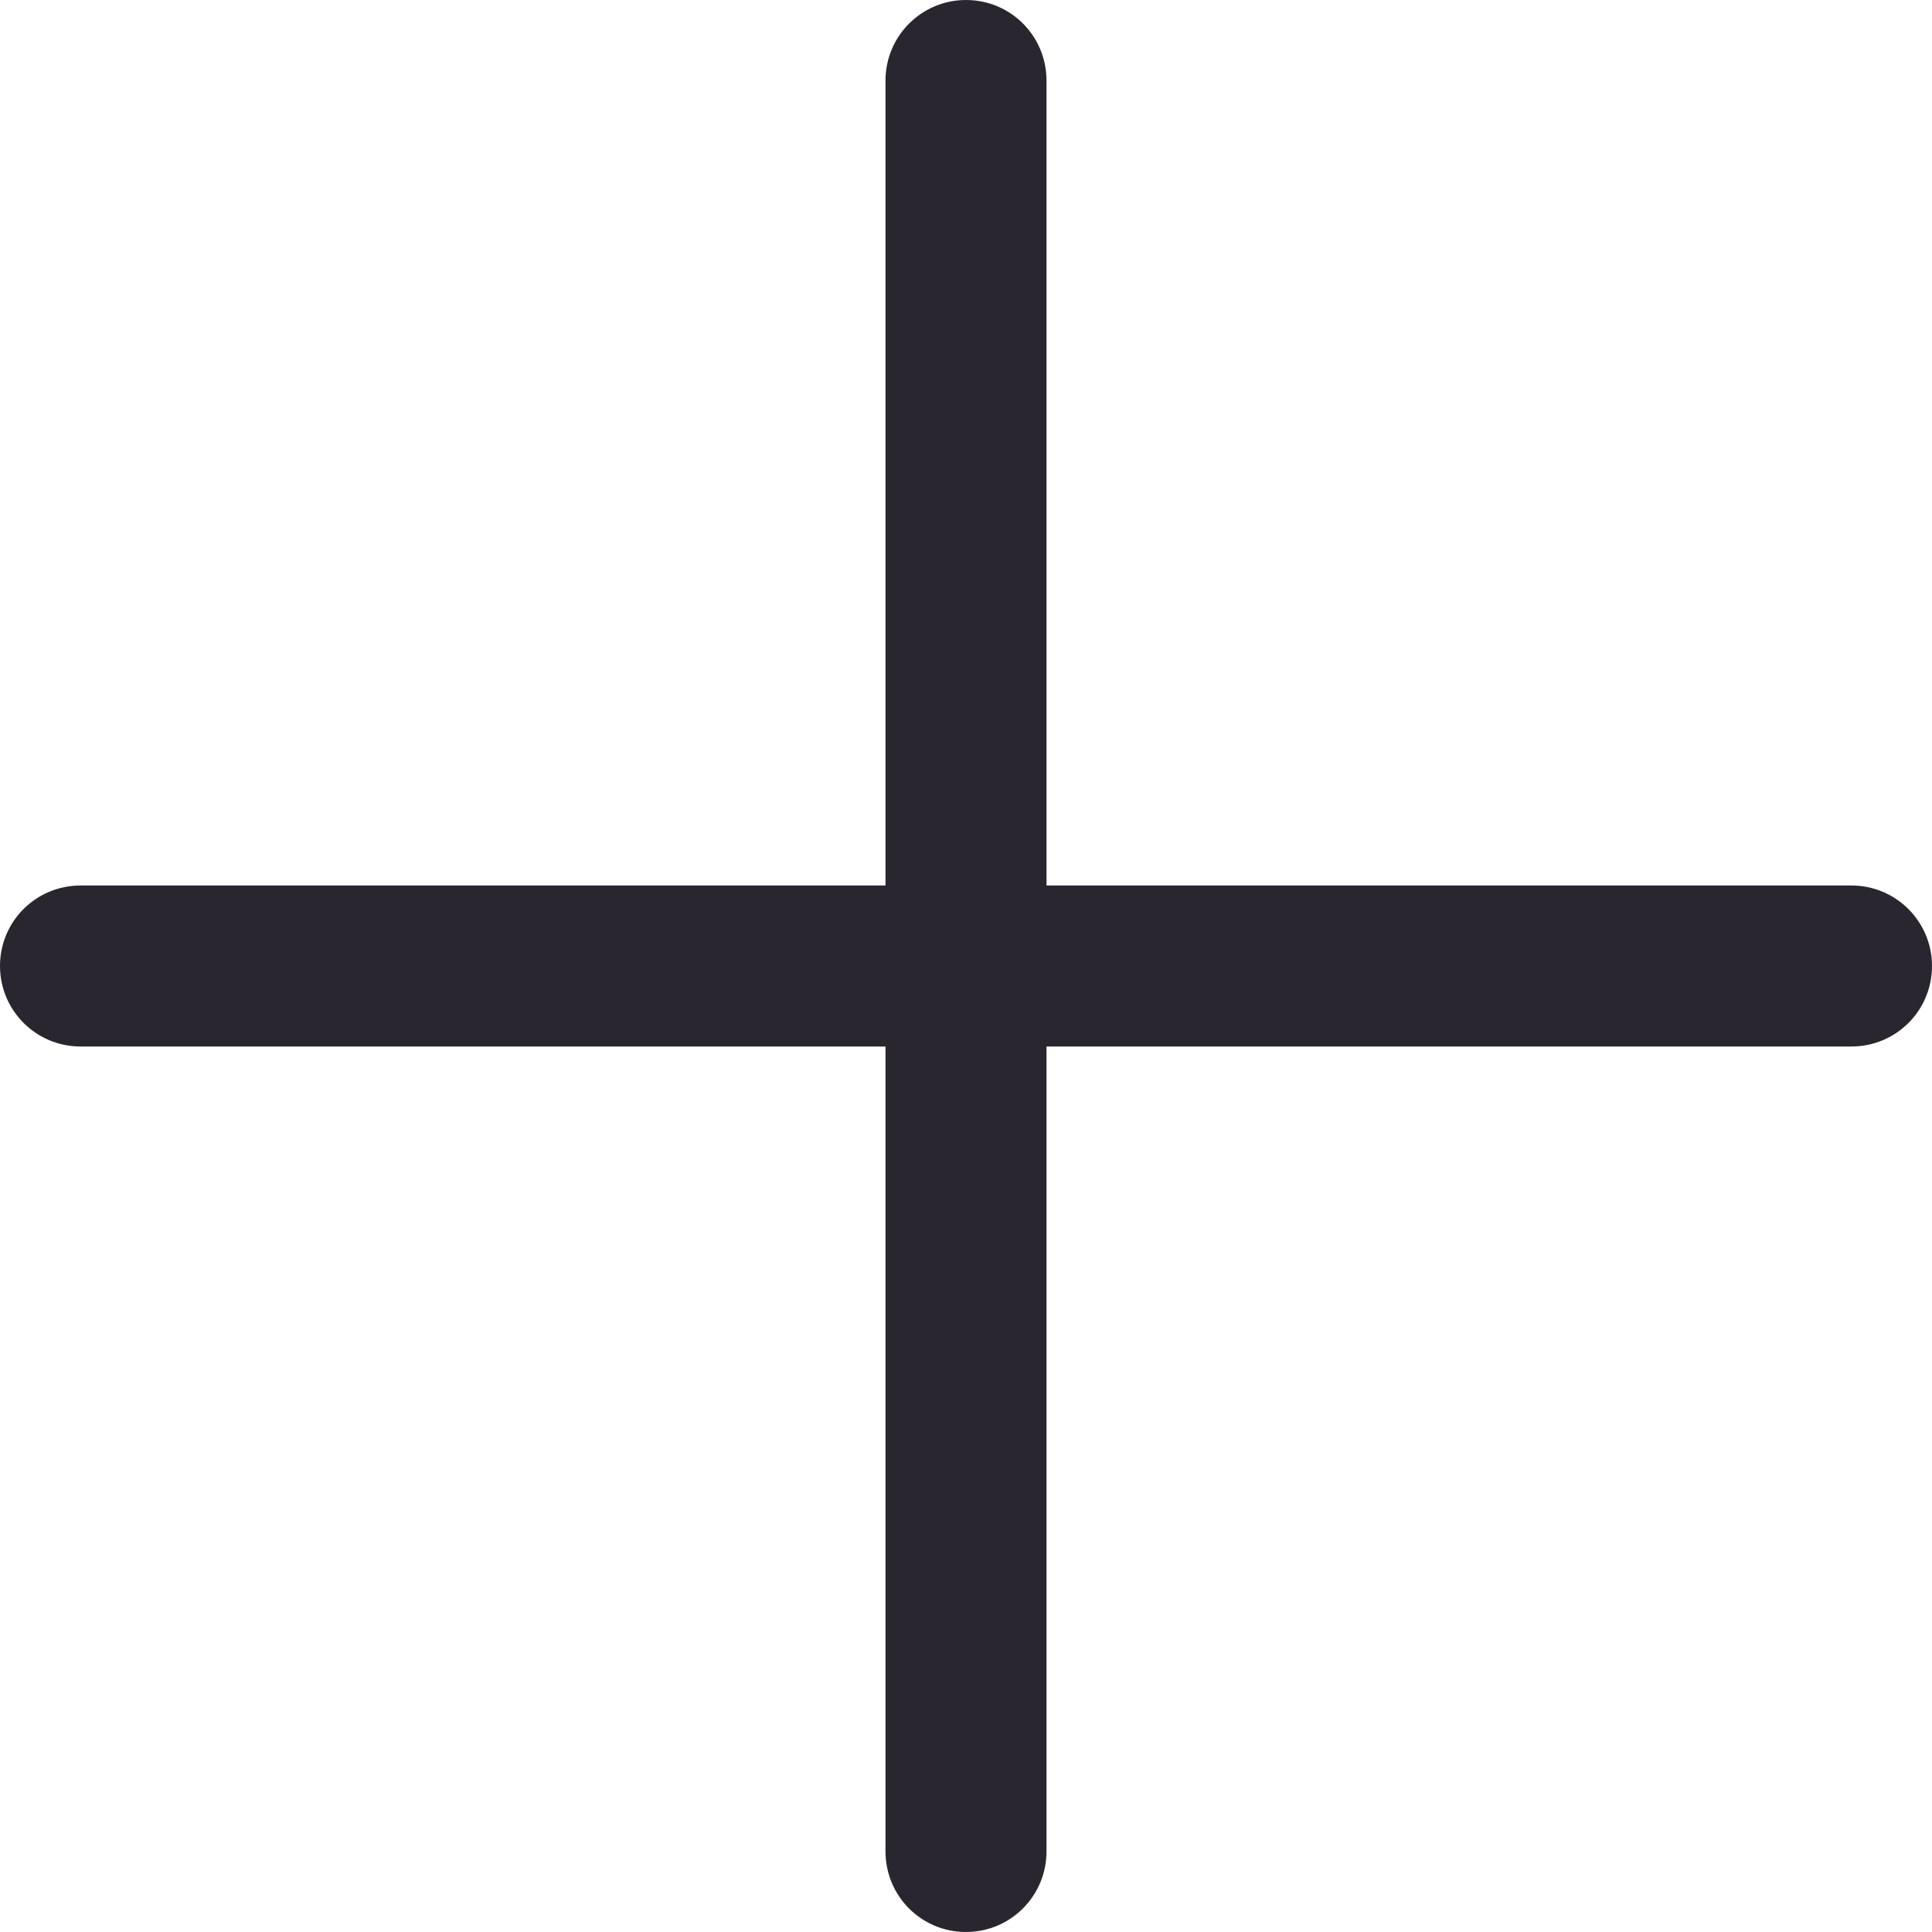
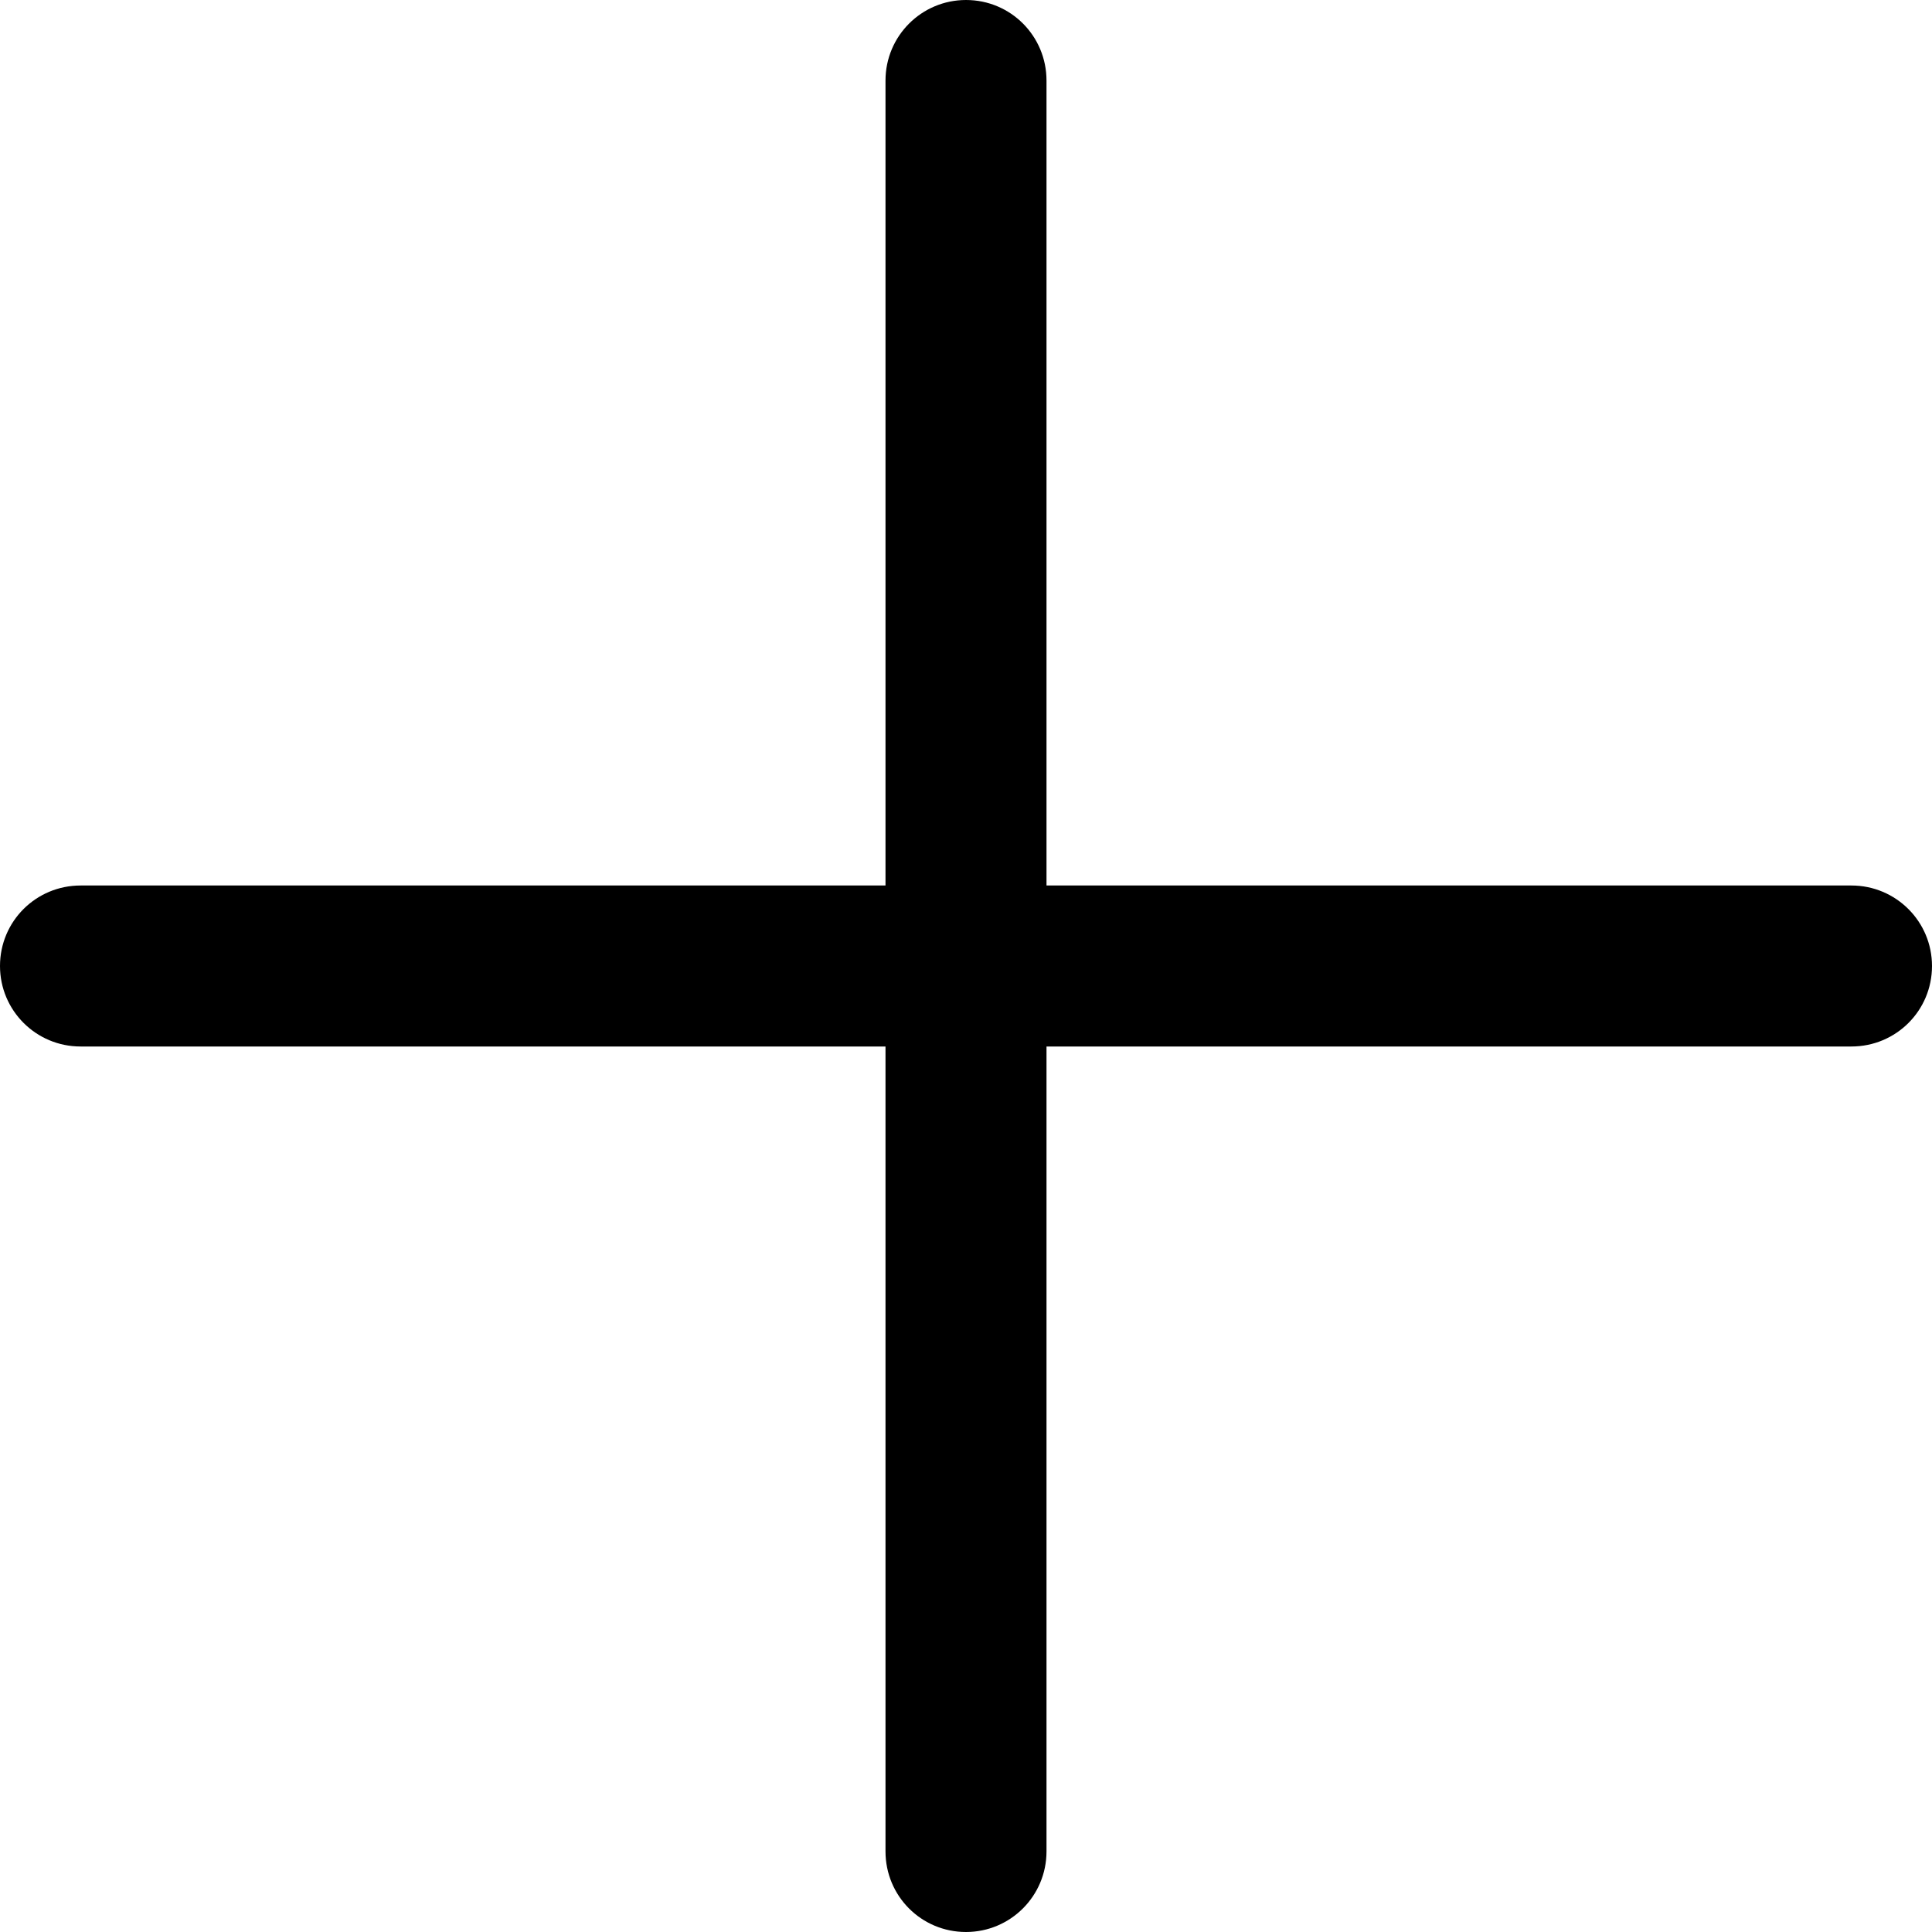
<svg xmlns="http://www.w3.org/2000/svg" width="24px" height="24px" viewBox="0 0 24 24" version="1.1">
  <defs />
  <g id="Page-1" stroke="none" stroke-width="1" fill="none" fill-rule="evenodd">
-     <g id="Add24" fill="#2A2630">
+     <g id="Add24" fill="#000000">
      <path d="M11,11 L11,1.001 C11,0.447 11.448,-2.85150083e-16 12,-1.8369702e-16 C12.556,-8.15366451e-17 13,0.448 13,1.001 L13,11 L22.999,11 C23.553,11 24,11.448 24,12 C24,12.556 23.552,13 22.999,13 L13,13 L13,22.999 C13,23.553 12.552,24 12,24 C11.444,24 11,23.552 11,22.999 L11,13 L1.001,13 C0.447,13 0,12.552 0,12 C0,11.444 0.448,11 1.001,11 L11,11 Z" />
    </g>
  </g>
</svg>
